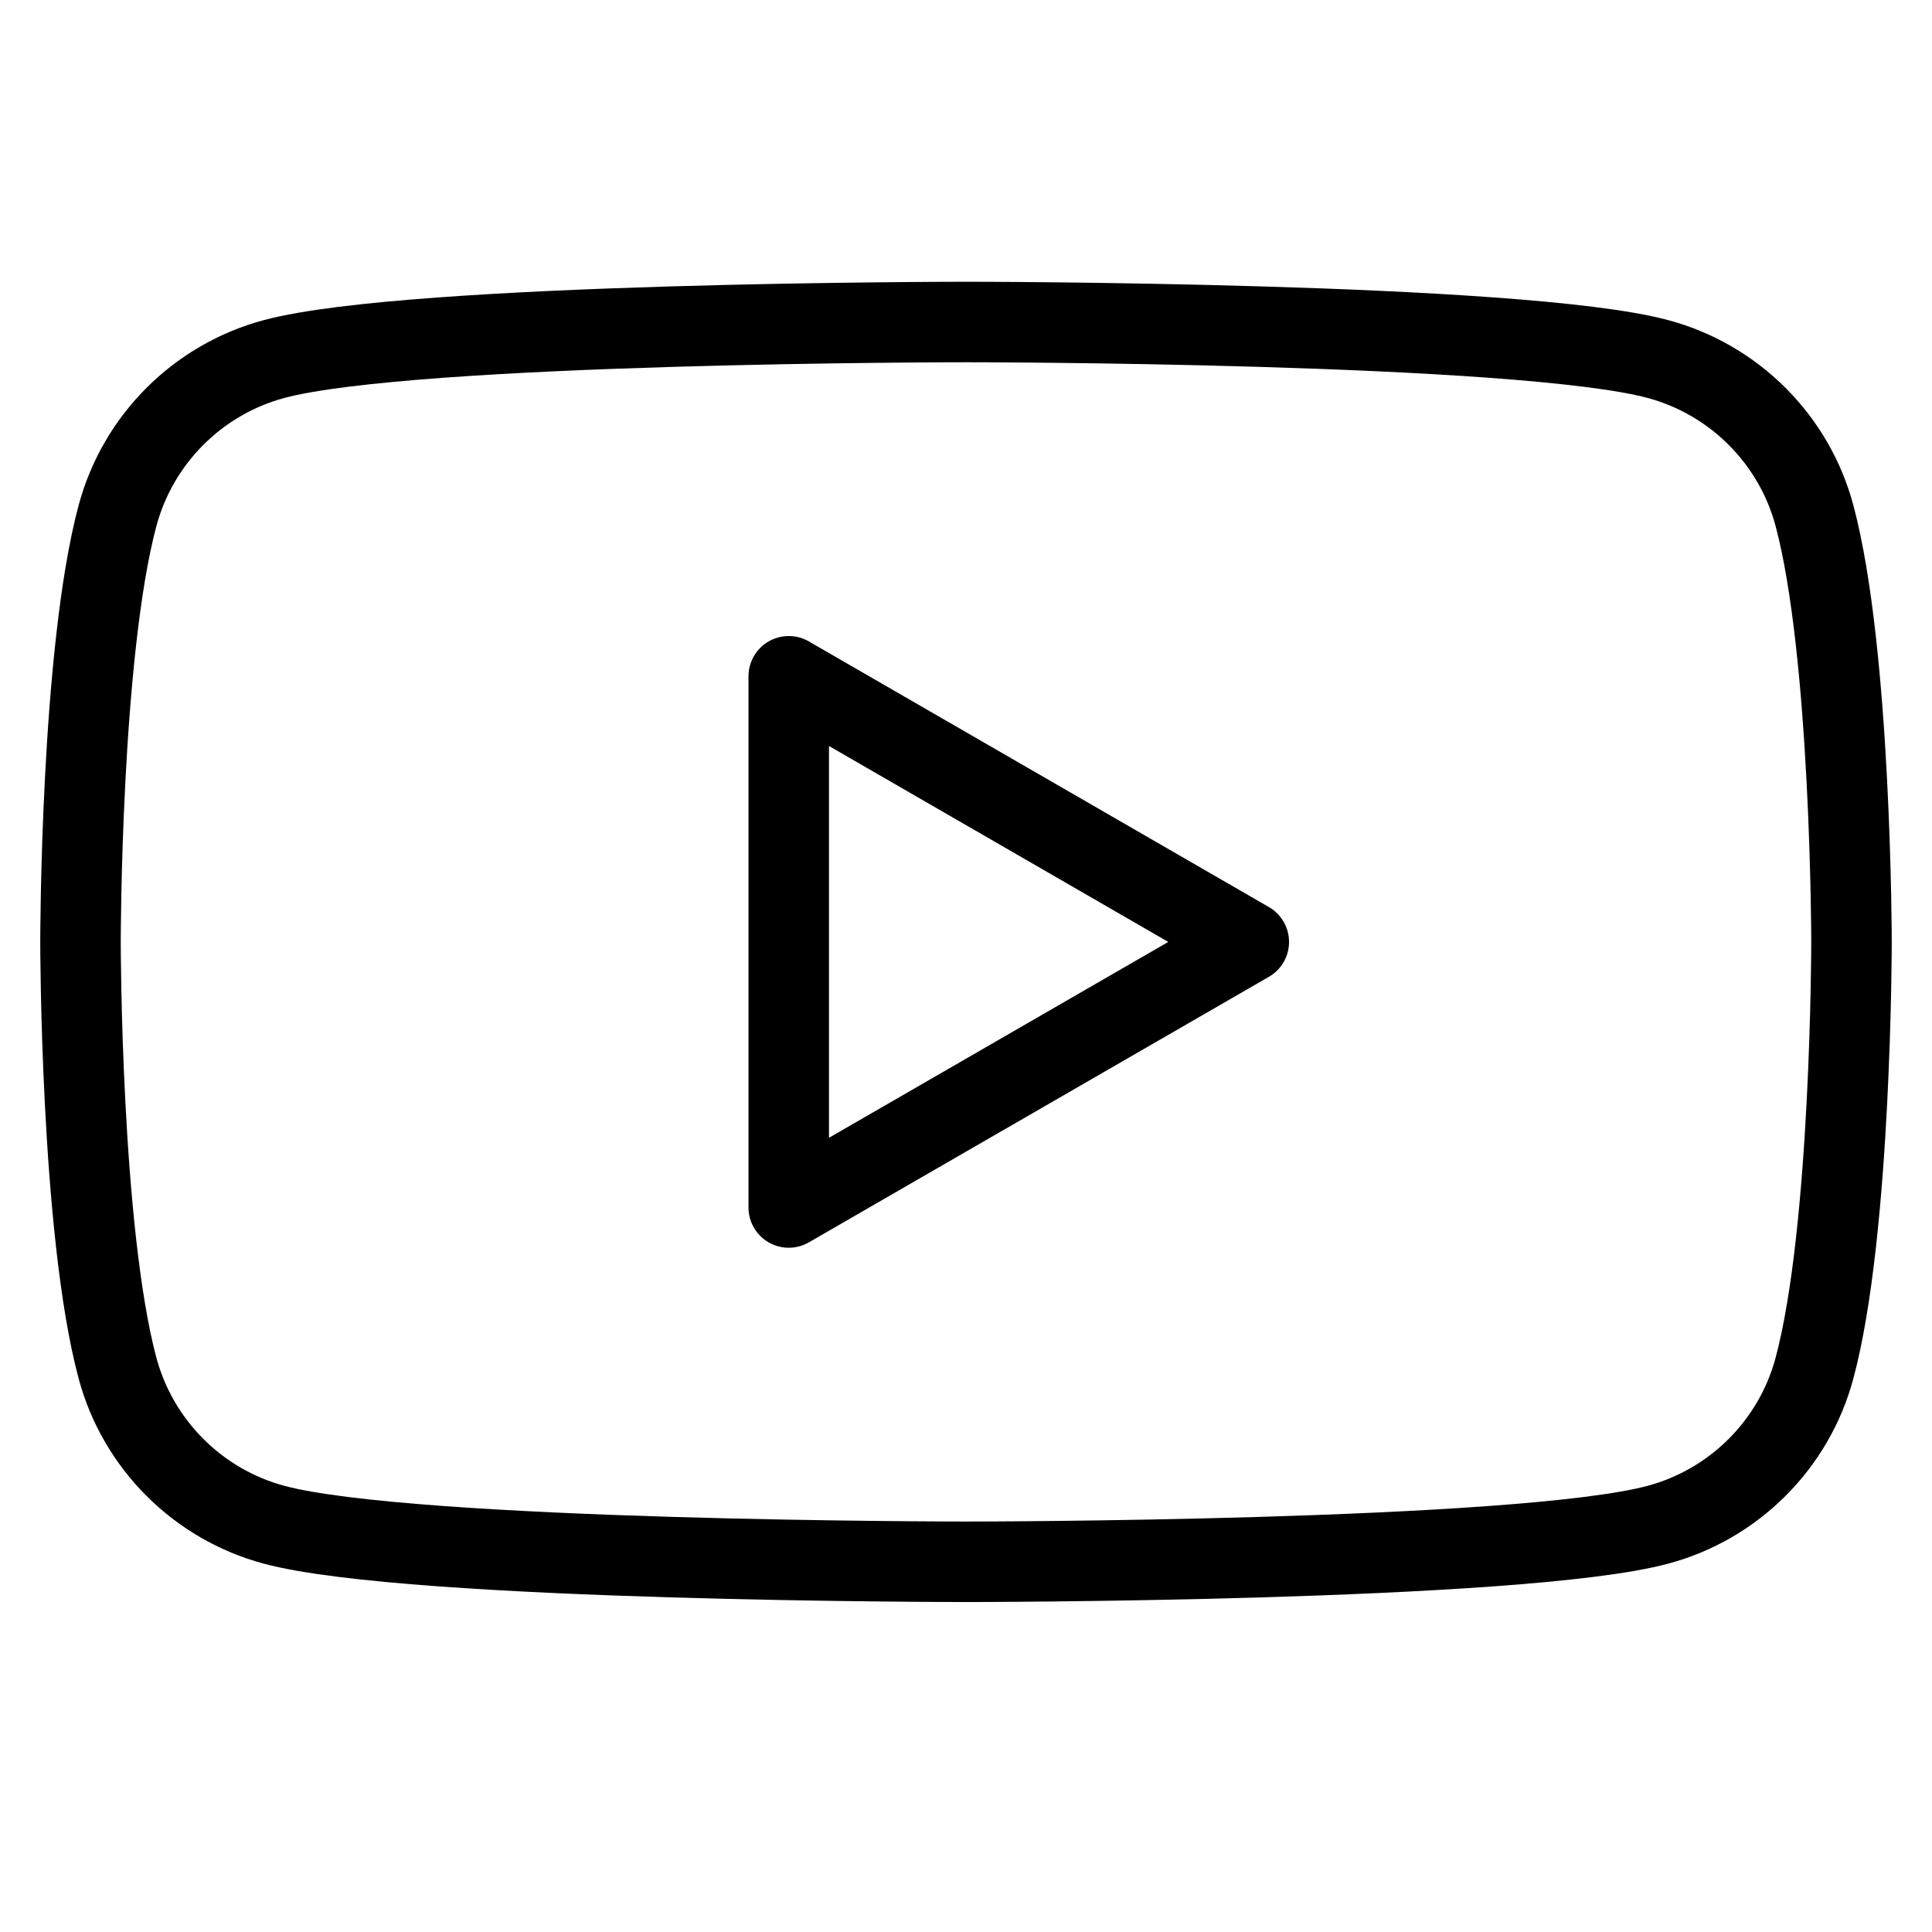
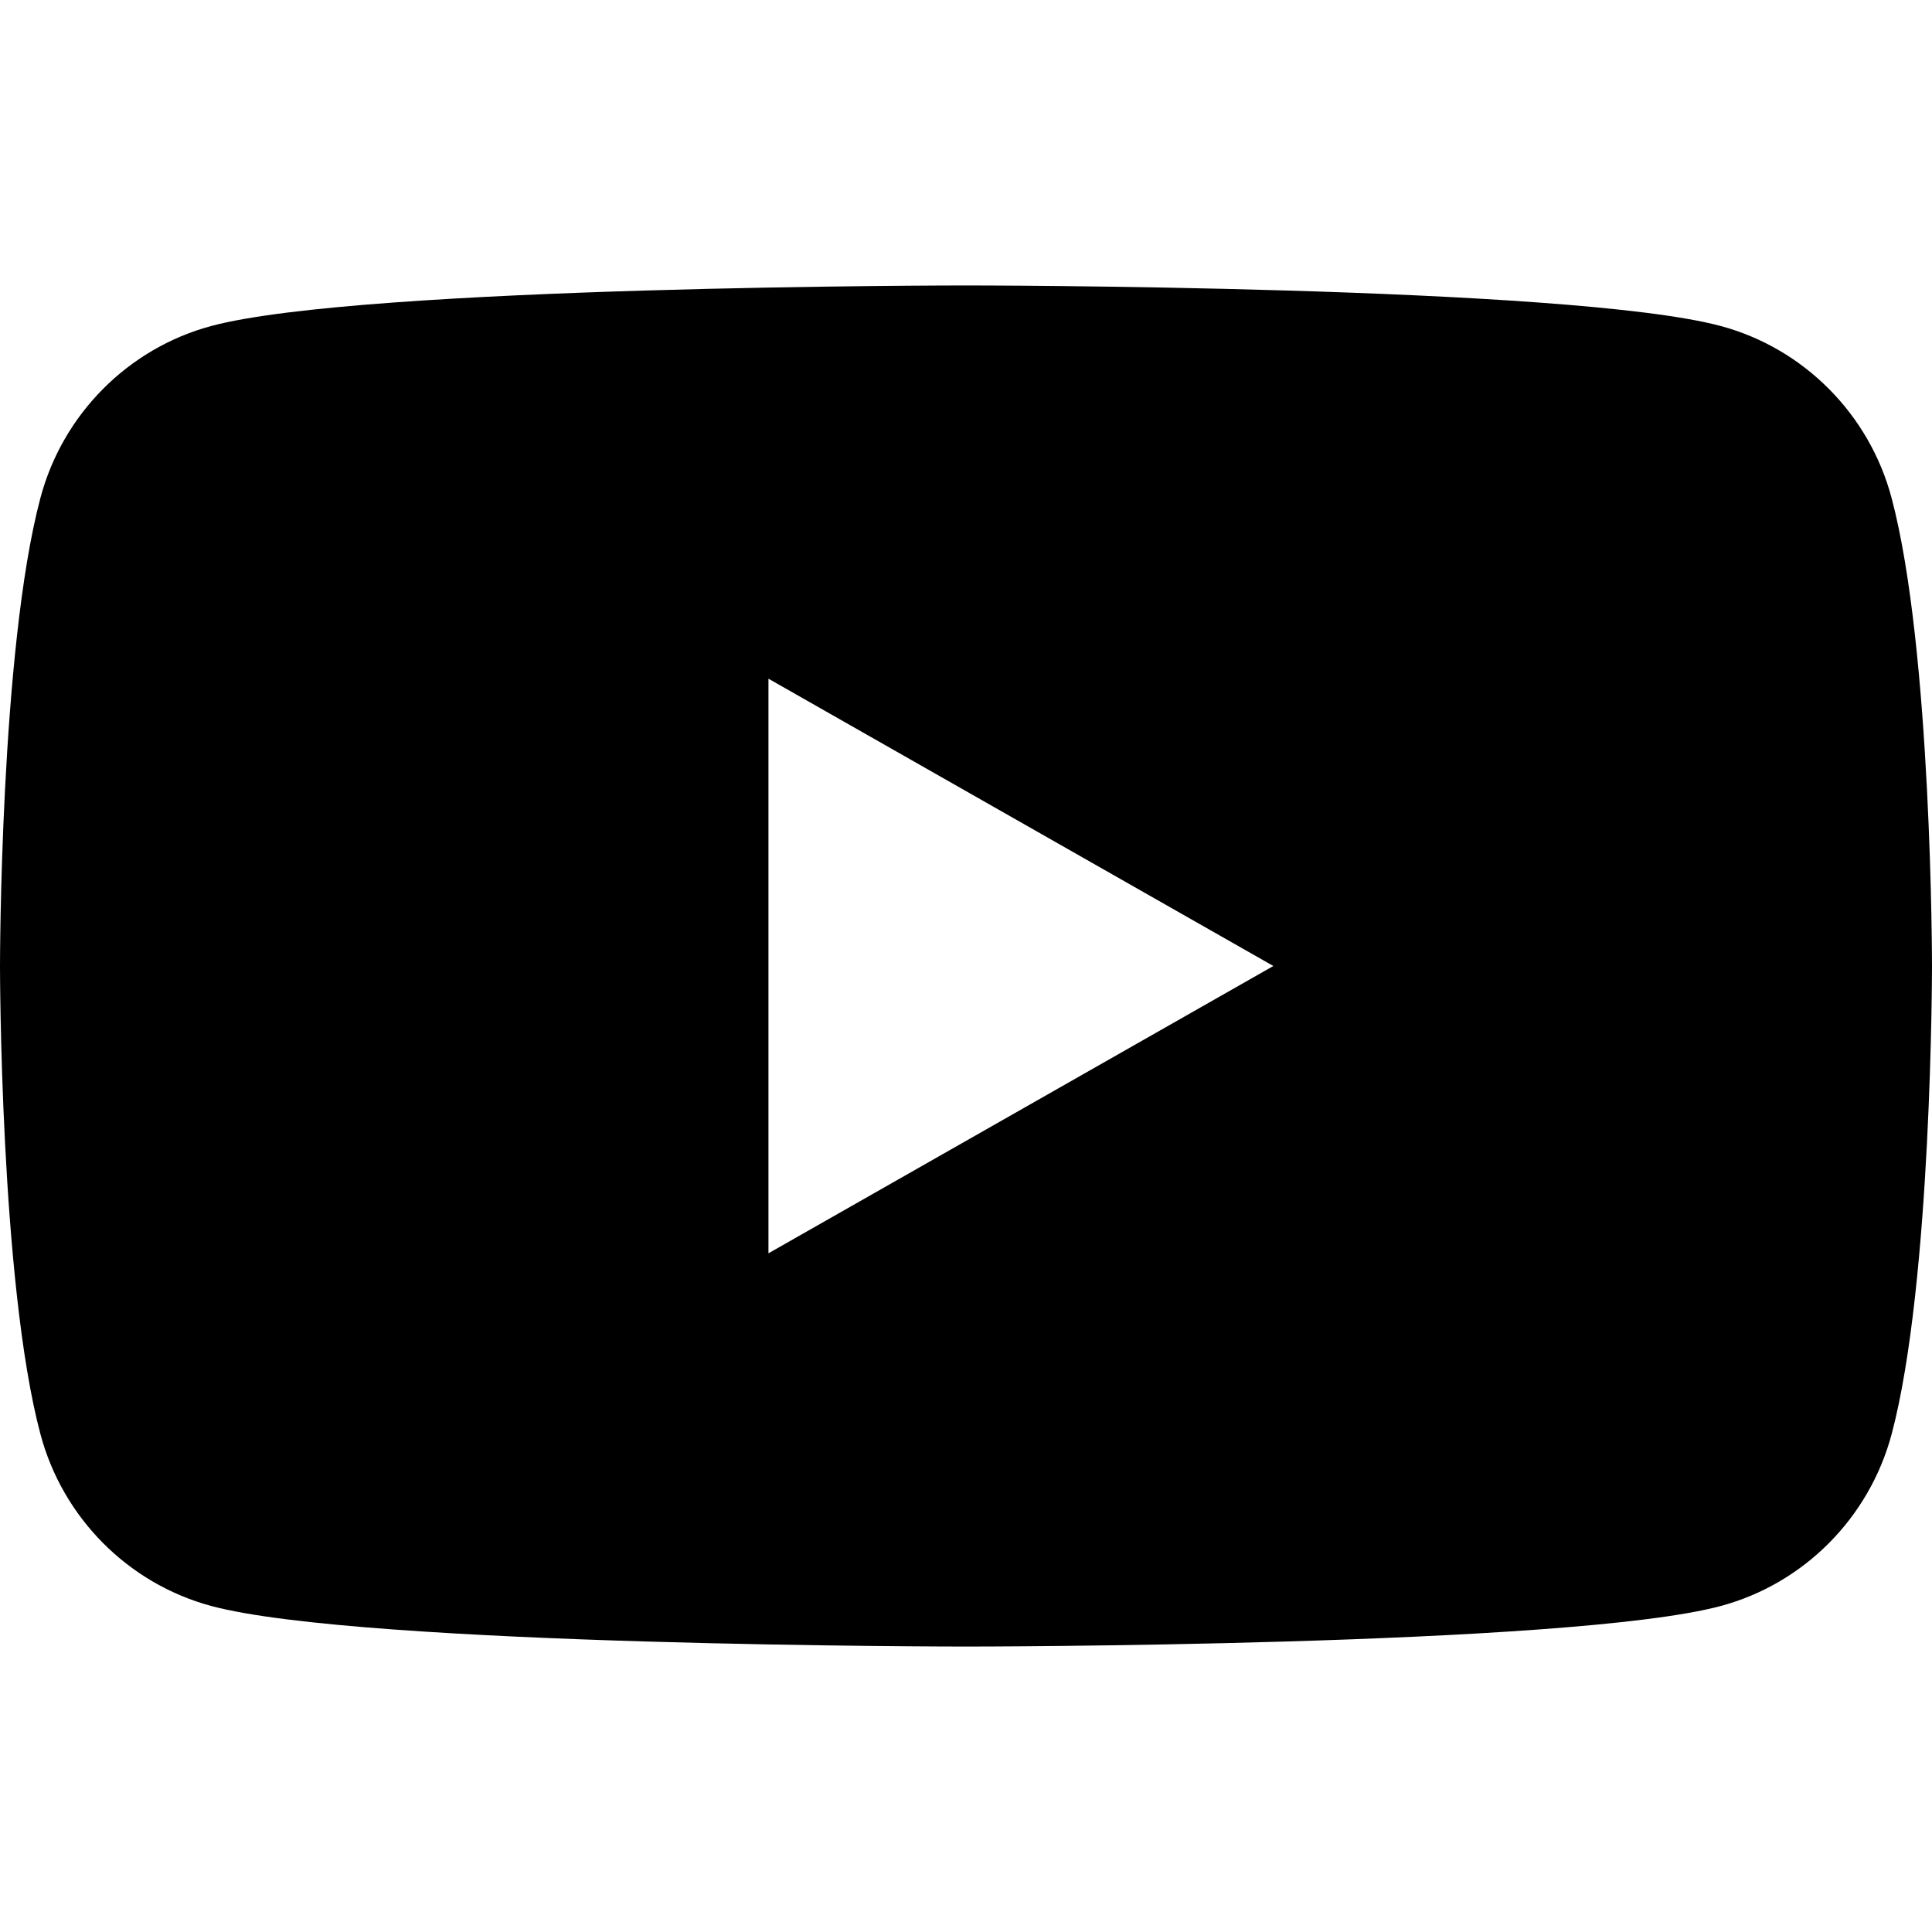
- <svg xmlns="http://www.w3.org/2000/svg" width="24" height="24" viewBox="0 0 24 24" fill="none">
-   <path fill-rule="evenodd" clip-rule="evenodd" d="M20.595 4.46C21.542 4.714 22.287 5.458 22.54 6.405C22.998 8.12 23 11.7 23 11.7C23 11.7 23 15.281 22.54 16.996C22.287 17.943 21.542 18.687 20.595 18.941C18.88 19.401 12 19.401 12 19.401C12 19.401 5.12 19.401 3.405 18.941C2.458 18.687 1.714 17.943 1.46 16.996C1 15.281 1 11.7 1 11.7C1 11.7 1 8.12 1.46 6.405C1.714 5.458 2.458 4.714 3.405 4.46C5.12 4 12 4 12 4C12 4 18.88 4 20.595 4.46ZM15.513 11.701L9.798 15V8.401L15.513 11.701Z" stroke="black" stroke-linejoin="round" />
+ <svg xmlns="http://www.w3.org/2000/svg" version="1.1" id="Capa_1" x="0px" y="0px" viewBox="0 0 24 24" style="enable-background:new 0 0 24 24;" xml:space="preserve" width="512" height="512">
+   <g id="XMLID_184_">
+     <path d="M23.498,6.186c-0.276-1.039-1.089-1.858-2.122-2.136C19.505,3.546,12,3.546,12,3.546s-7.505,0-9.377,0.504   C1.591,4.328,0.778,5.146,0.502,6.186C0,8.07,0,12,0,12s0,3.93,0.502,5.814c0.276,1.039,1.089,1.858,2.122,2.136   C4.495,20.454,12,20.454,12,20.454s7.505,0,9.377-0.504c1.032-0.278,1.845-1.096,2.122-2.136C24,15.93,24,12,24,12   S24,8.07,23.498,6.186z M9.546,15.569V8.431L15.818,12L9.546,15.569z" />
+   </g>
</svg>
